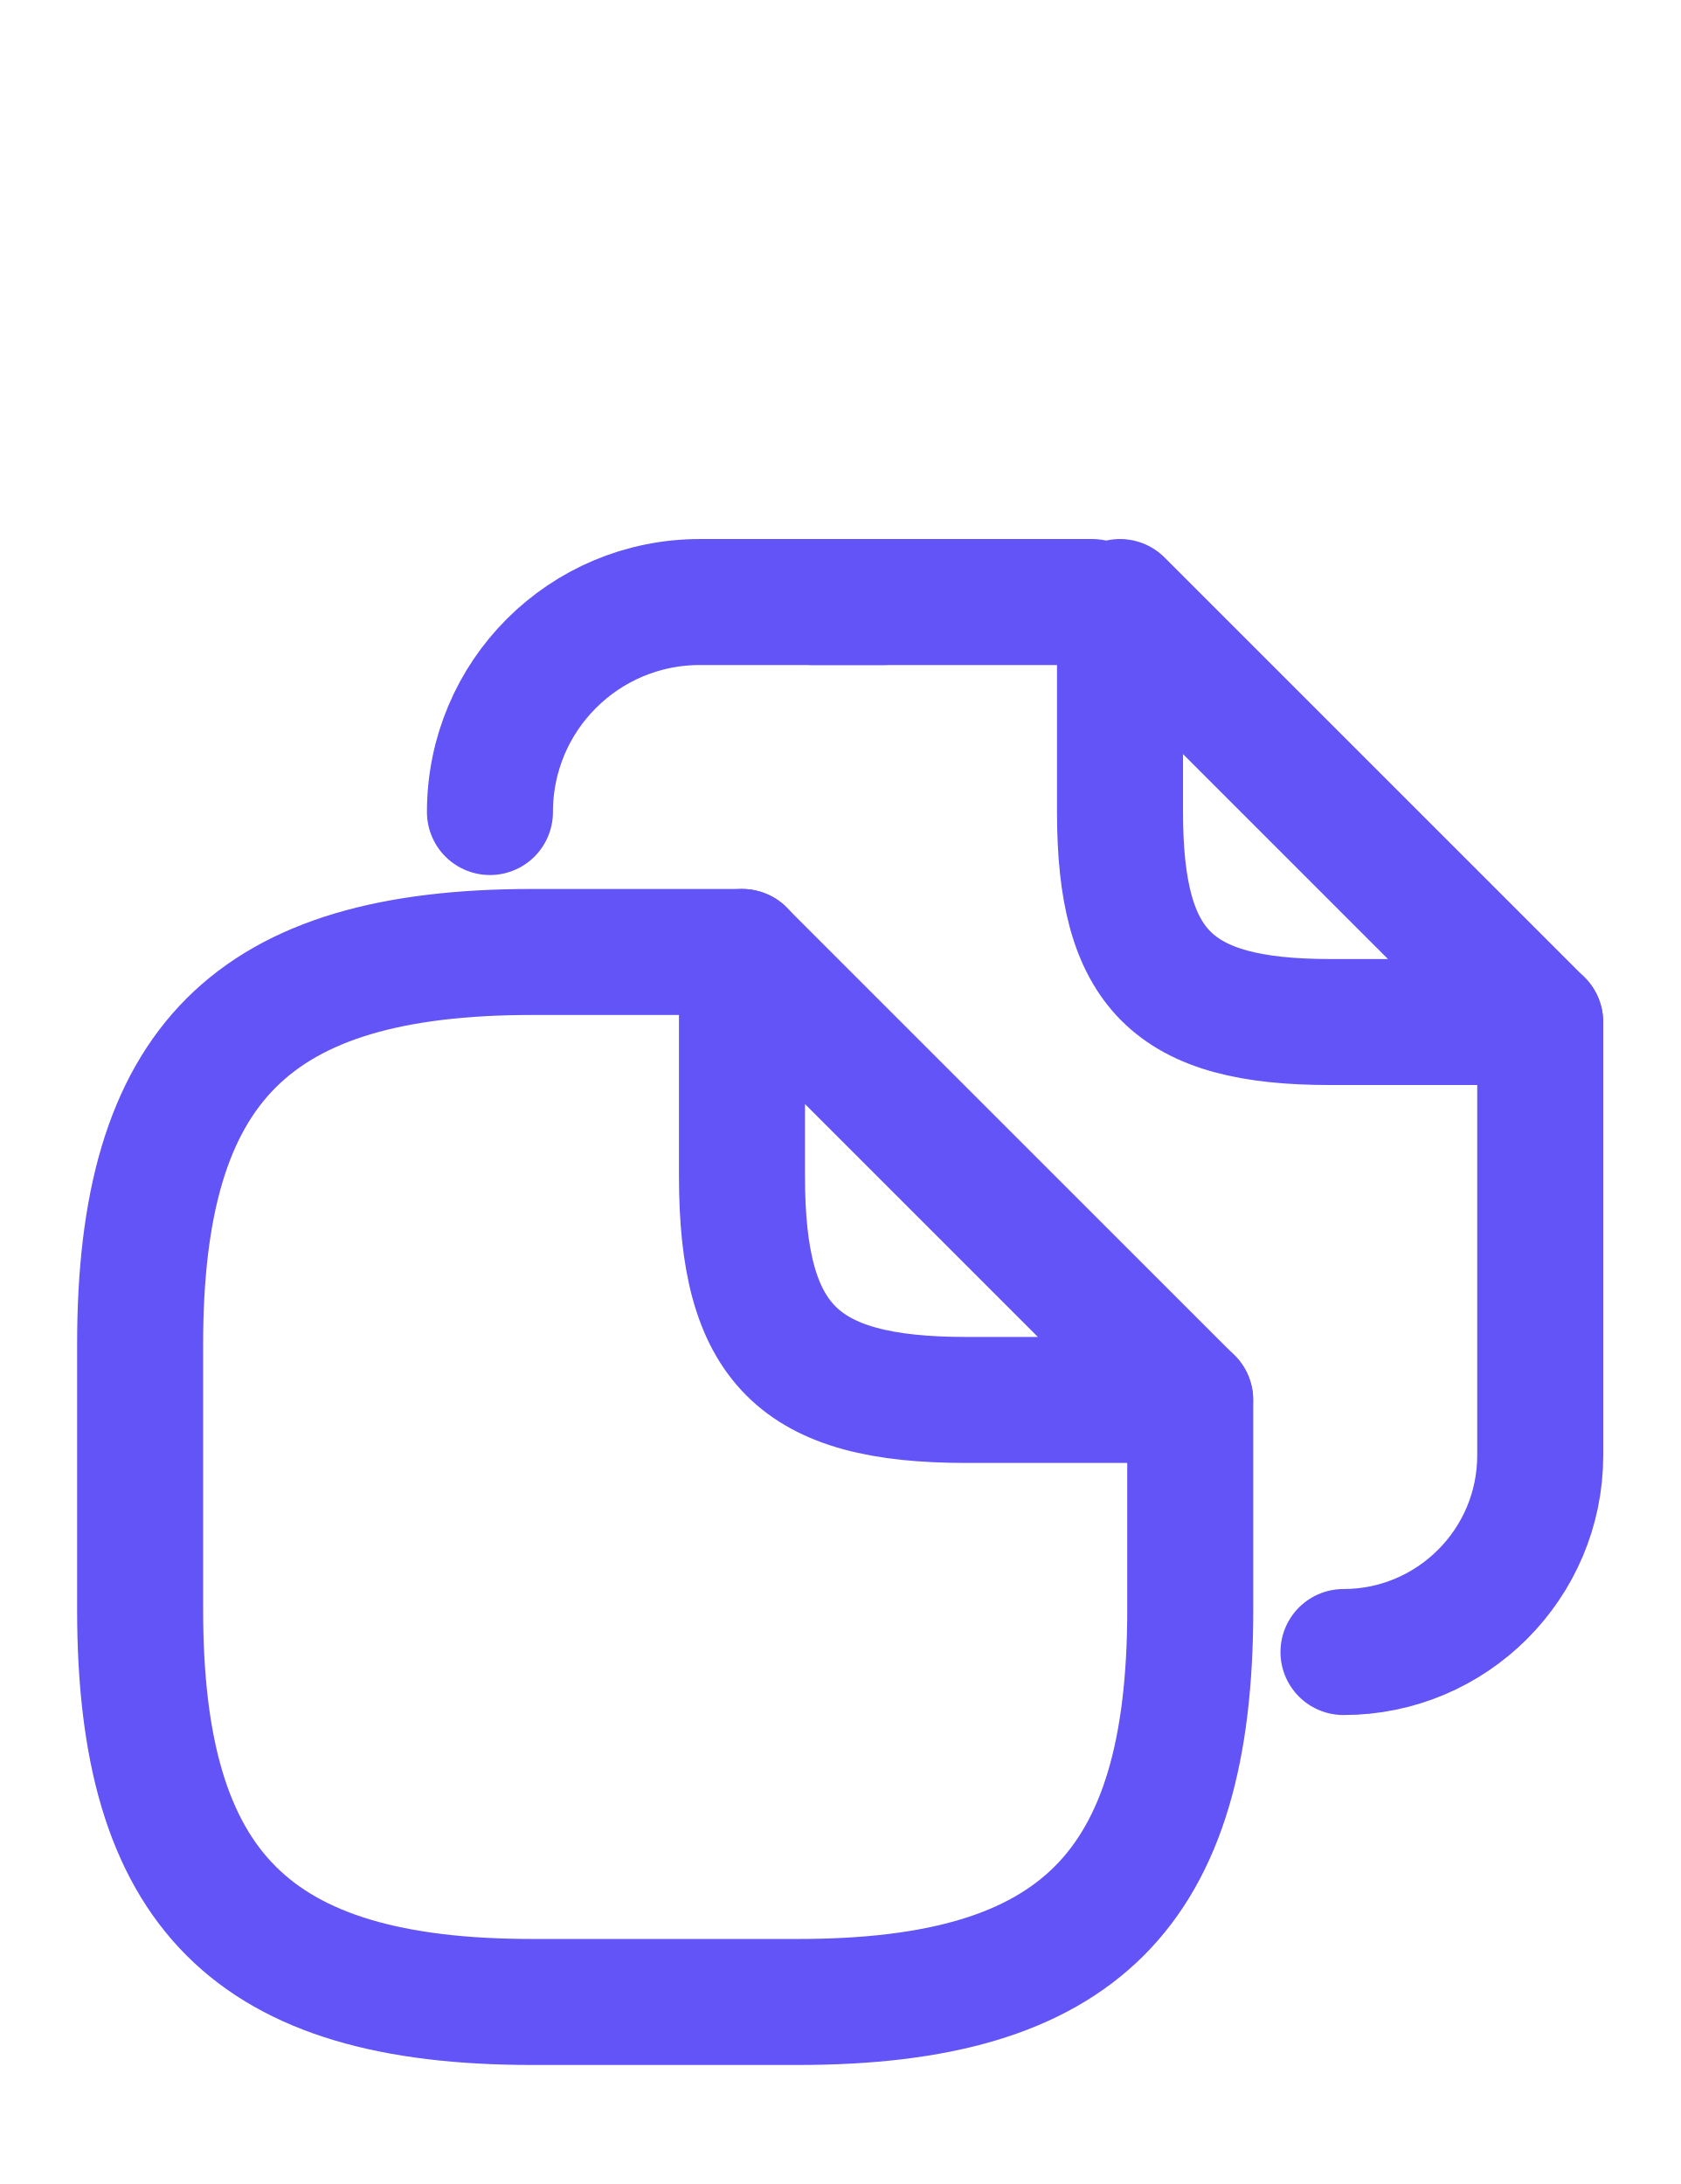
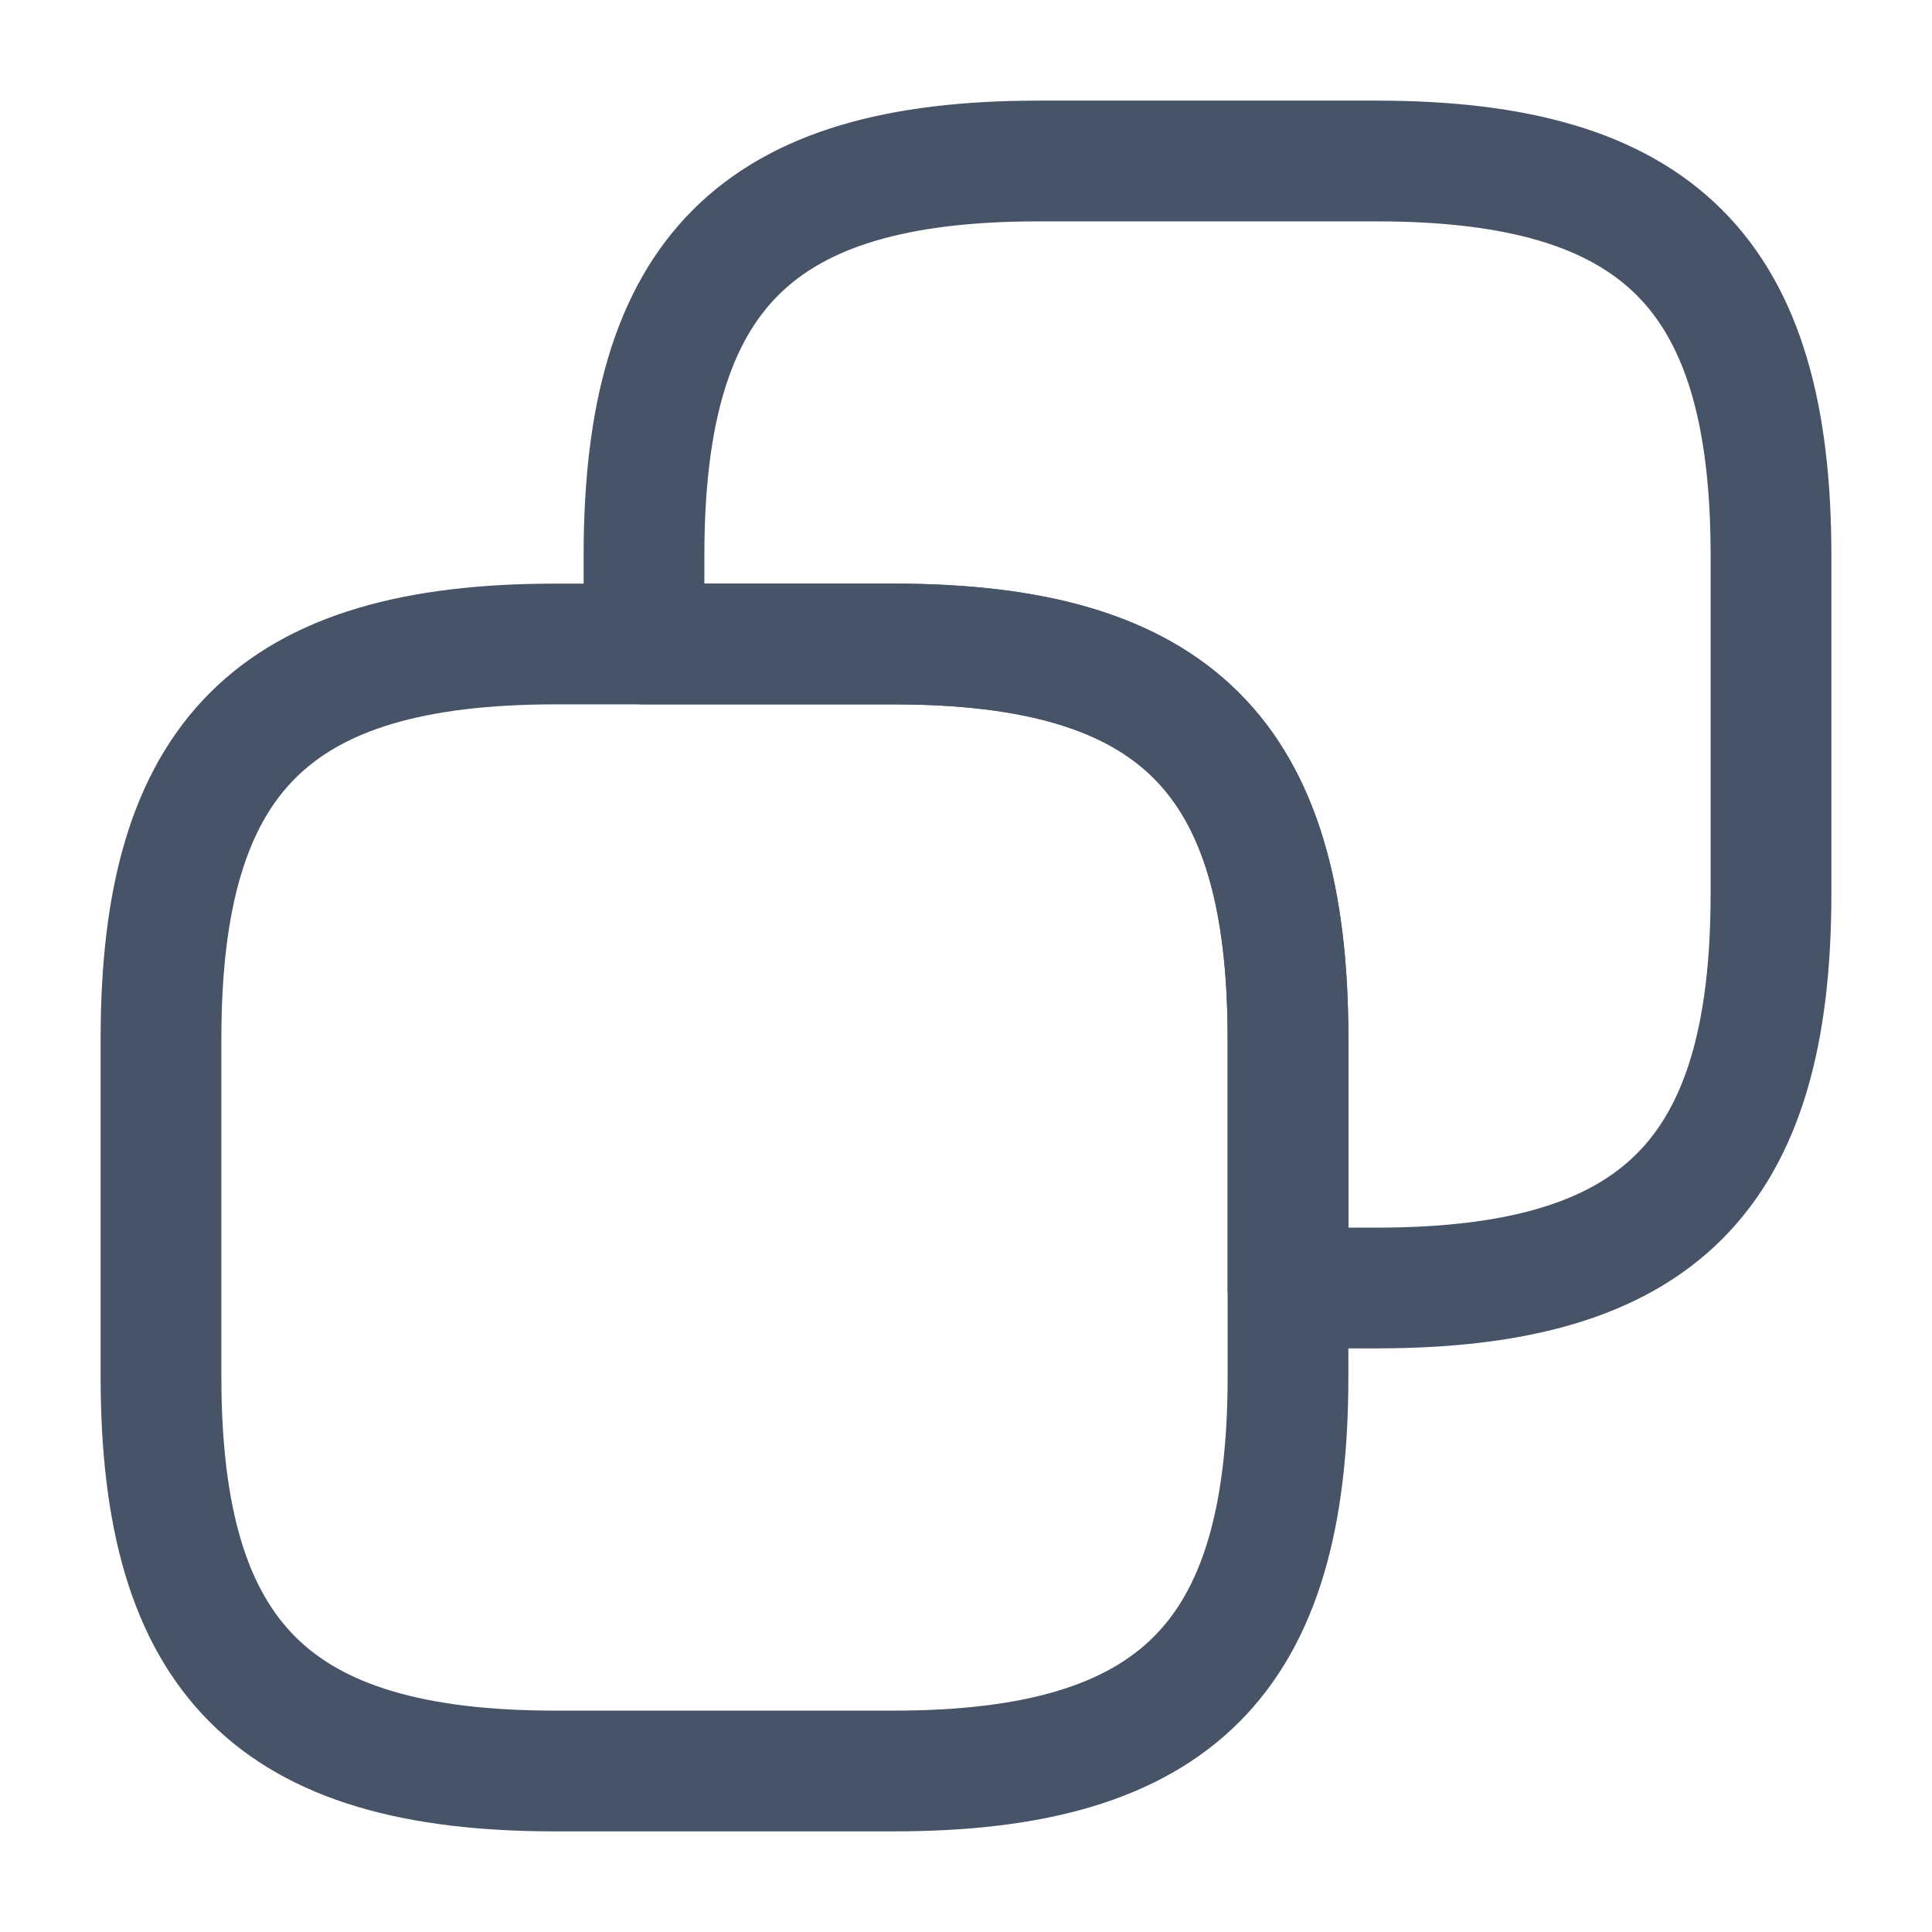
- <svg xmlns="http://www.w3.org/2000/svg" width="20" height="26" viewBox="0 0 20 26" fill="none">
-   <path d="M14.168 16.666V19.166C14.168 22.5 12.835 23.833 9.501 23.833H6.335C3.001 23.833 1.668 22.5 1.668 19.166V16C1.668 12.666 3.001 11.333 6.335 11.333H8.835" stroke="#6254F6" stroke-width="1.5" stroke-linecap="round" stroke-linejoin="round" />
-   <path d="M14.165 16.666H11.499C9.499 16.666 8.832 16 8.832 14V11.333L14.165 16.666Z" stroke="#6254F6" stroke-width="1.5" stroke-linecap="round" stroke-linejoin="round" />
-   <path d="M9.668 7.167H13.001" stroke="#6254F6" stroke-width="1.5" stroke-linecap="round" stroke-linejoin="round" />
-   <path d="M5.832 9.667C5.832 8.284 6.949 7.167 8.332 7.167H10.515" stroke="#6254F6" stroke-width="1.5" stroke-linecap="round" stroke-linejoin="round" />
-   <path d="M18.334 12.167V17.325C18.334 18.617 17.284 19.667 15.992 19.667" stroke="#6254F6" stroke-width="1.5" stroke-linecap="round" stroke-linejoin="round" />
-   <path d="M18.332 12.167H15.832C13.957 12.167 13.332 11.542 13.332 9.667V7.167L18.332 12.167Z" stroke="#6254F6" stroke-width="1.5" stroke-linecap="round" stroke-linejoin="round" />
+ <svg xmlns="http://www.w3.org/2000/svg" width="24" height="24" viewBox="0 0 24 24" fill="none">
+   <path d="M16 12.9V17.1C16 20.6 14.6 22 11.1 22H6.9C3.4 22 2 20.6 2 17.1V12.9C2 9.4 3.4 8 6.9 8H11.1C14.6 8 16 9.4 16 12.9Z" stroke="#475467" stroke-width="1.5" stroke-linecap="round" stroke-linejoin="round" />
+   <path d="M22 6.9V11.1C22 14.6 20.6 16 17.1 16H16V12.9C16 9.4 14.6 8 11.1 8H8V6.9C8 3.4 9.4 2 12.9 2H17.1C20.6 2 22 3.4 22 6.9Z" stroke="#475467" stroke-width="1.5" stroke-linecap="round" stroke-linejoin="round" />
</svg>
